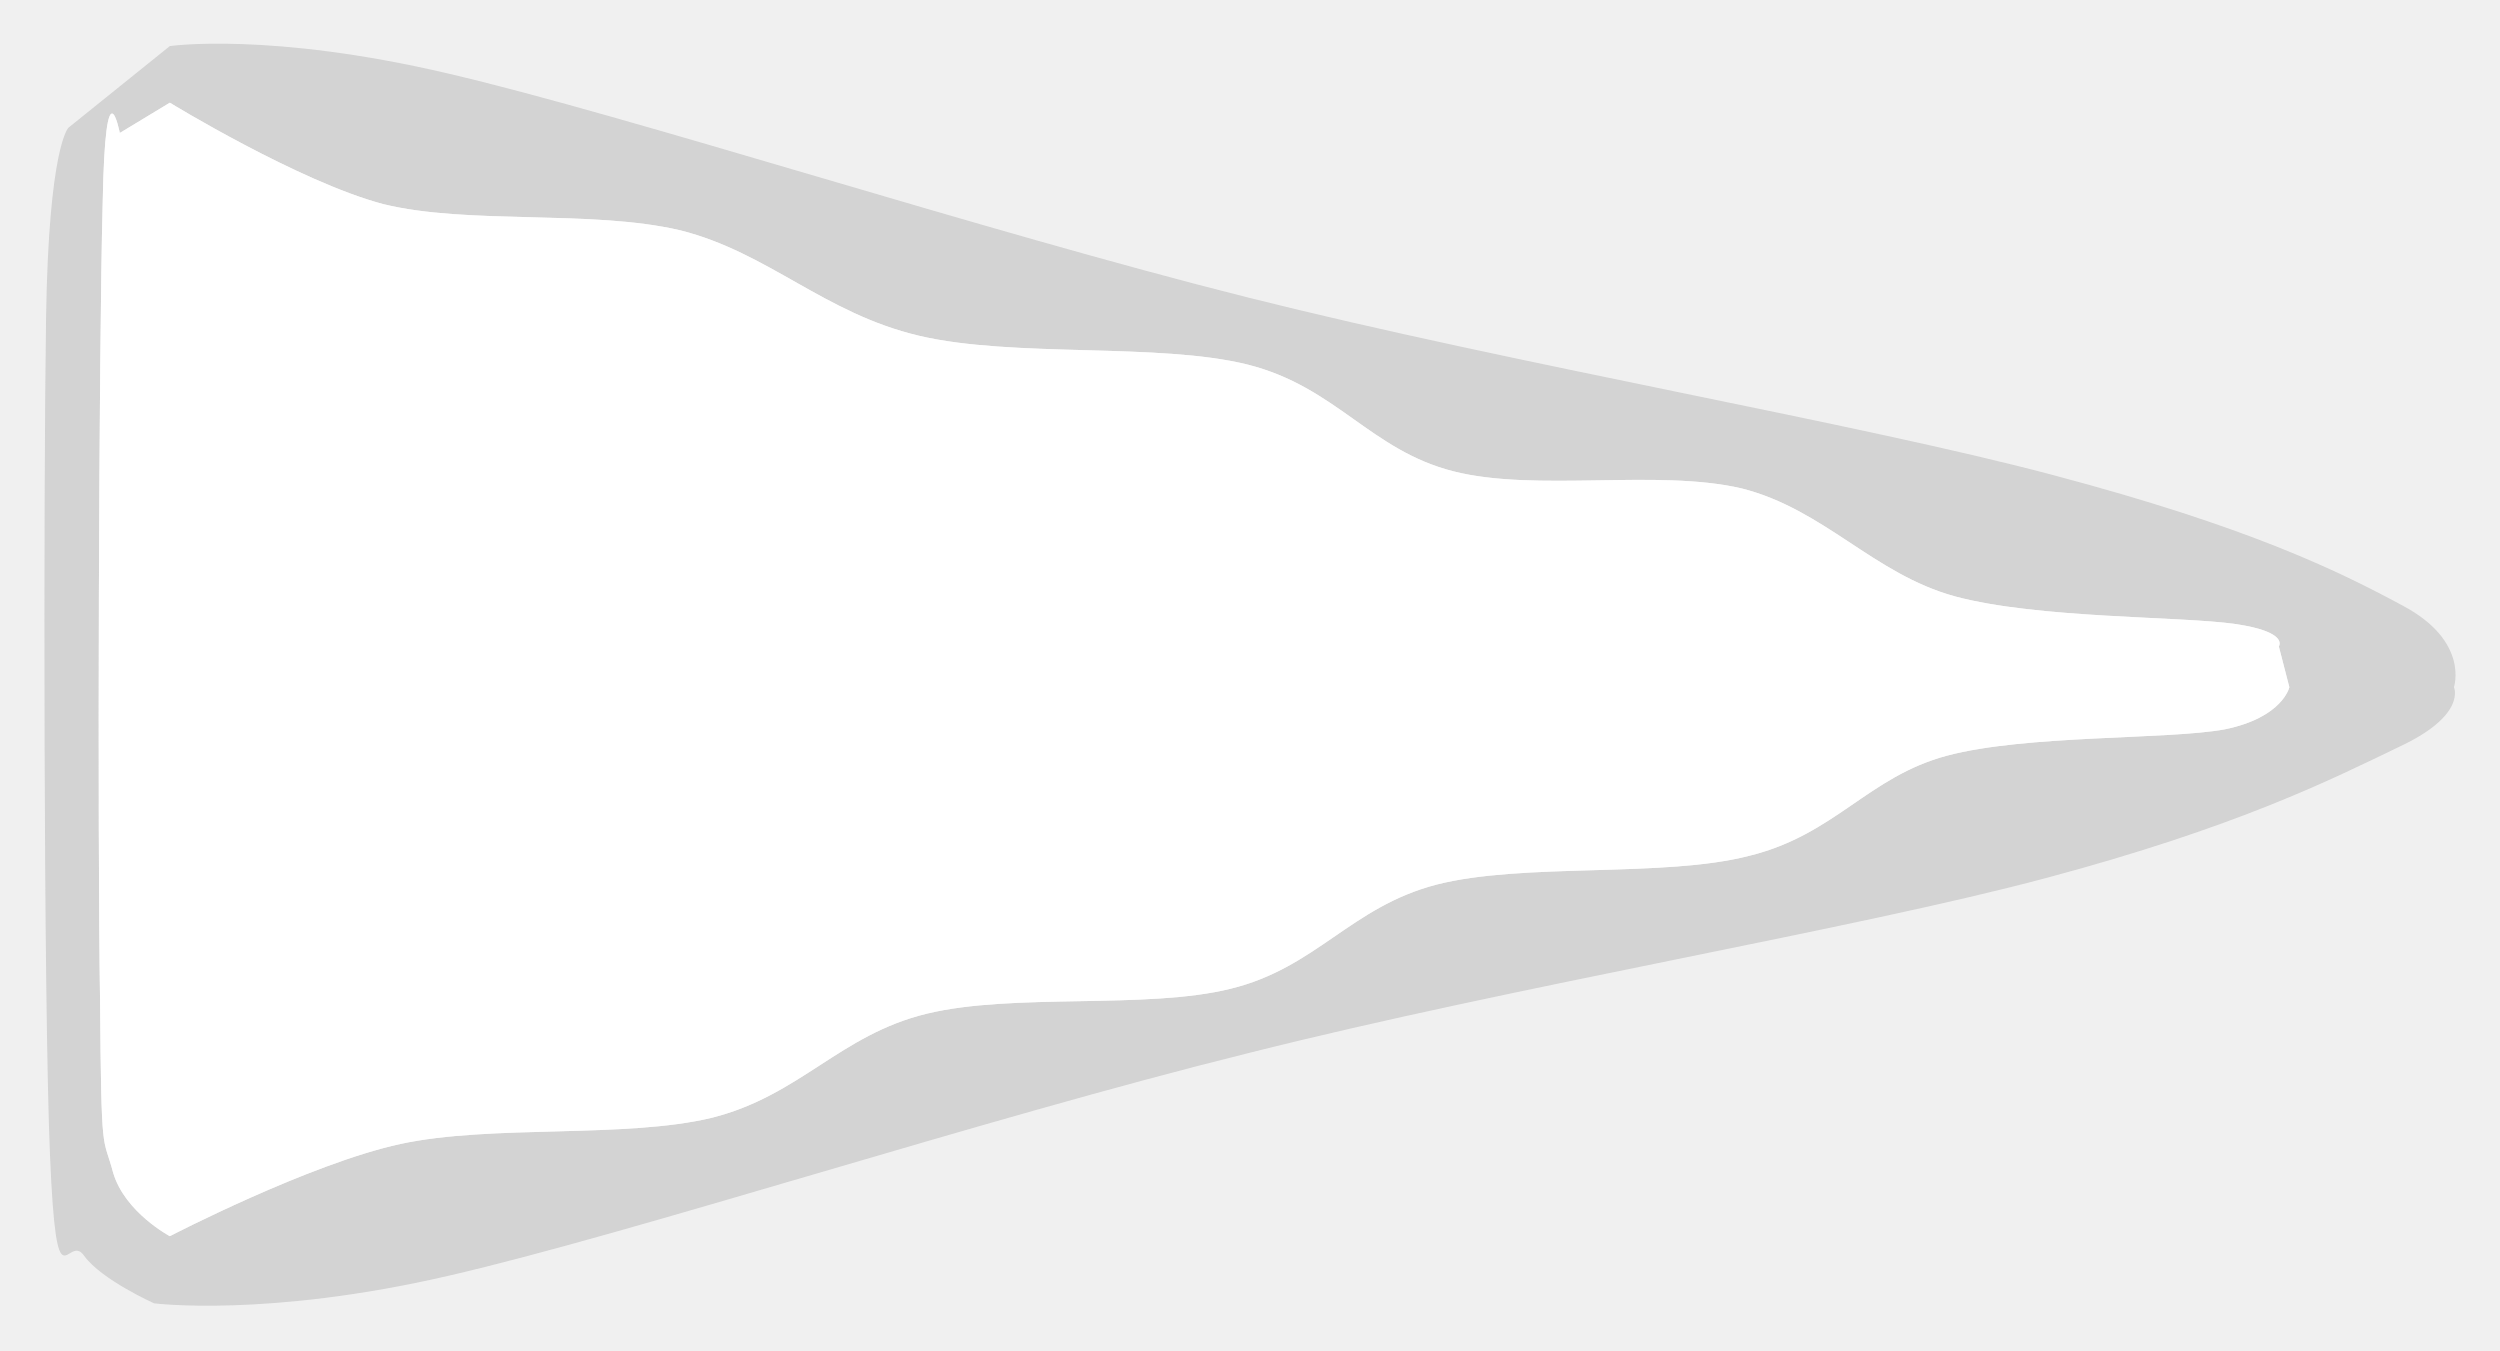
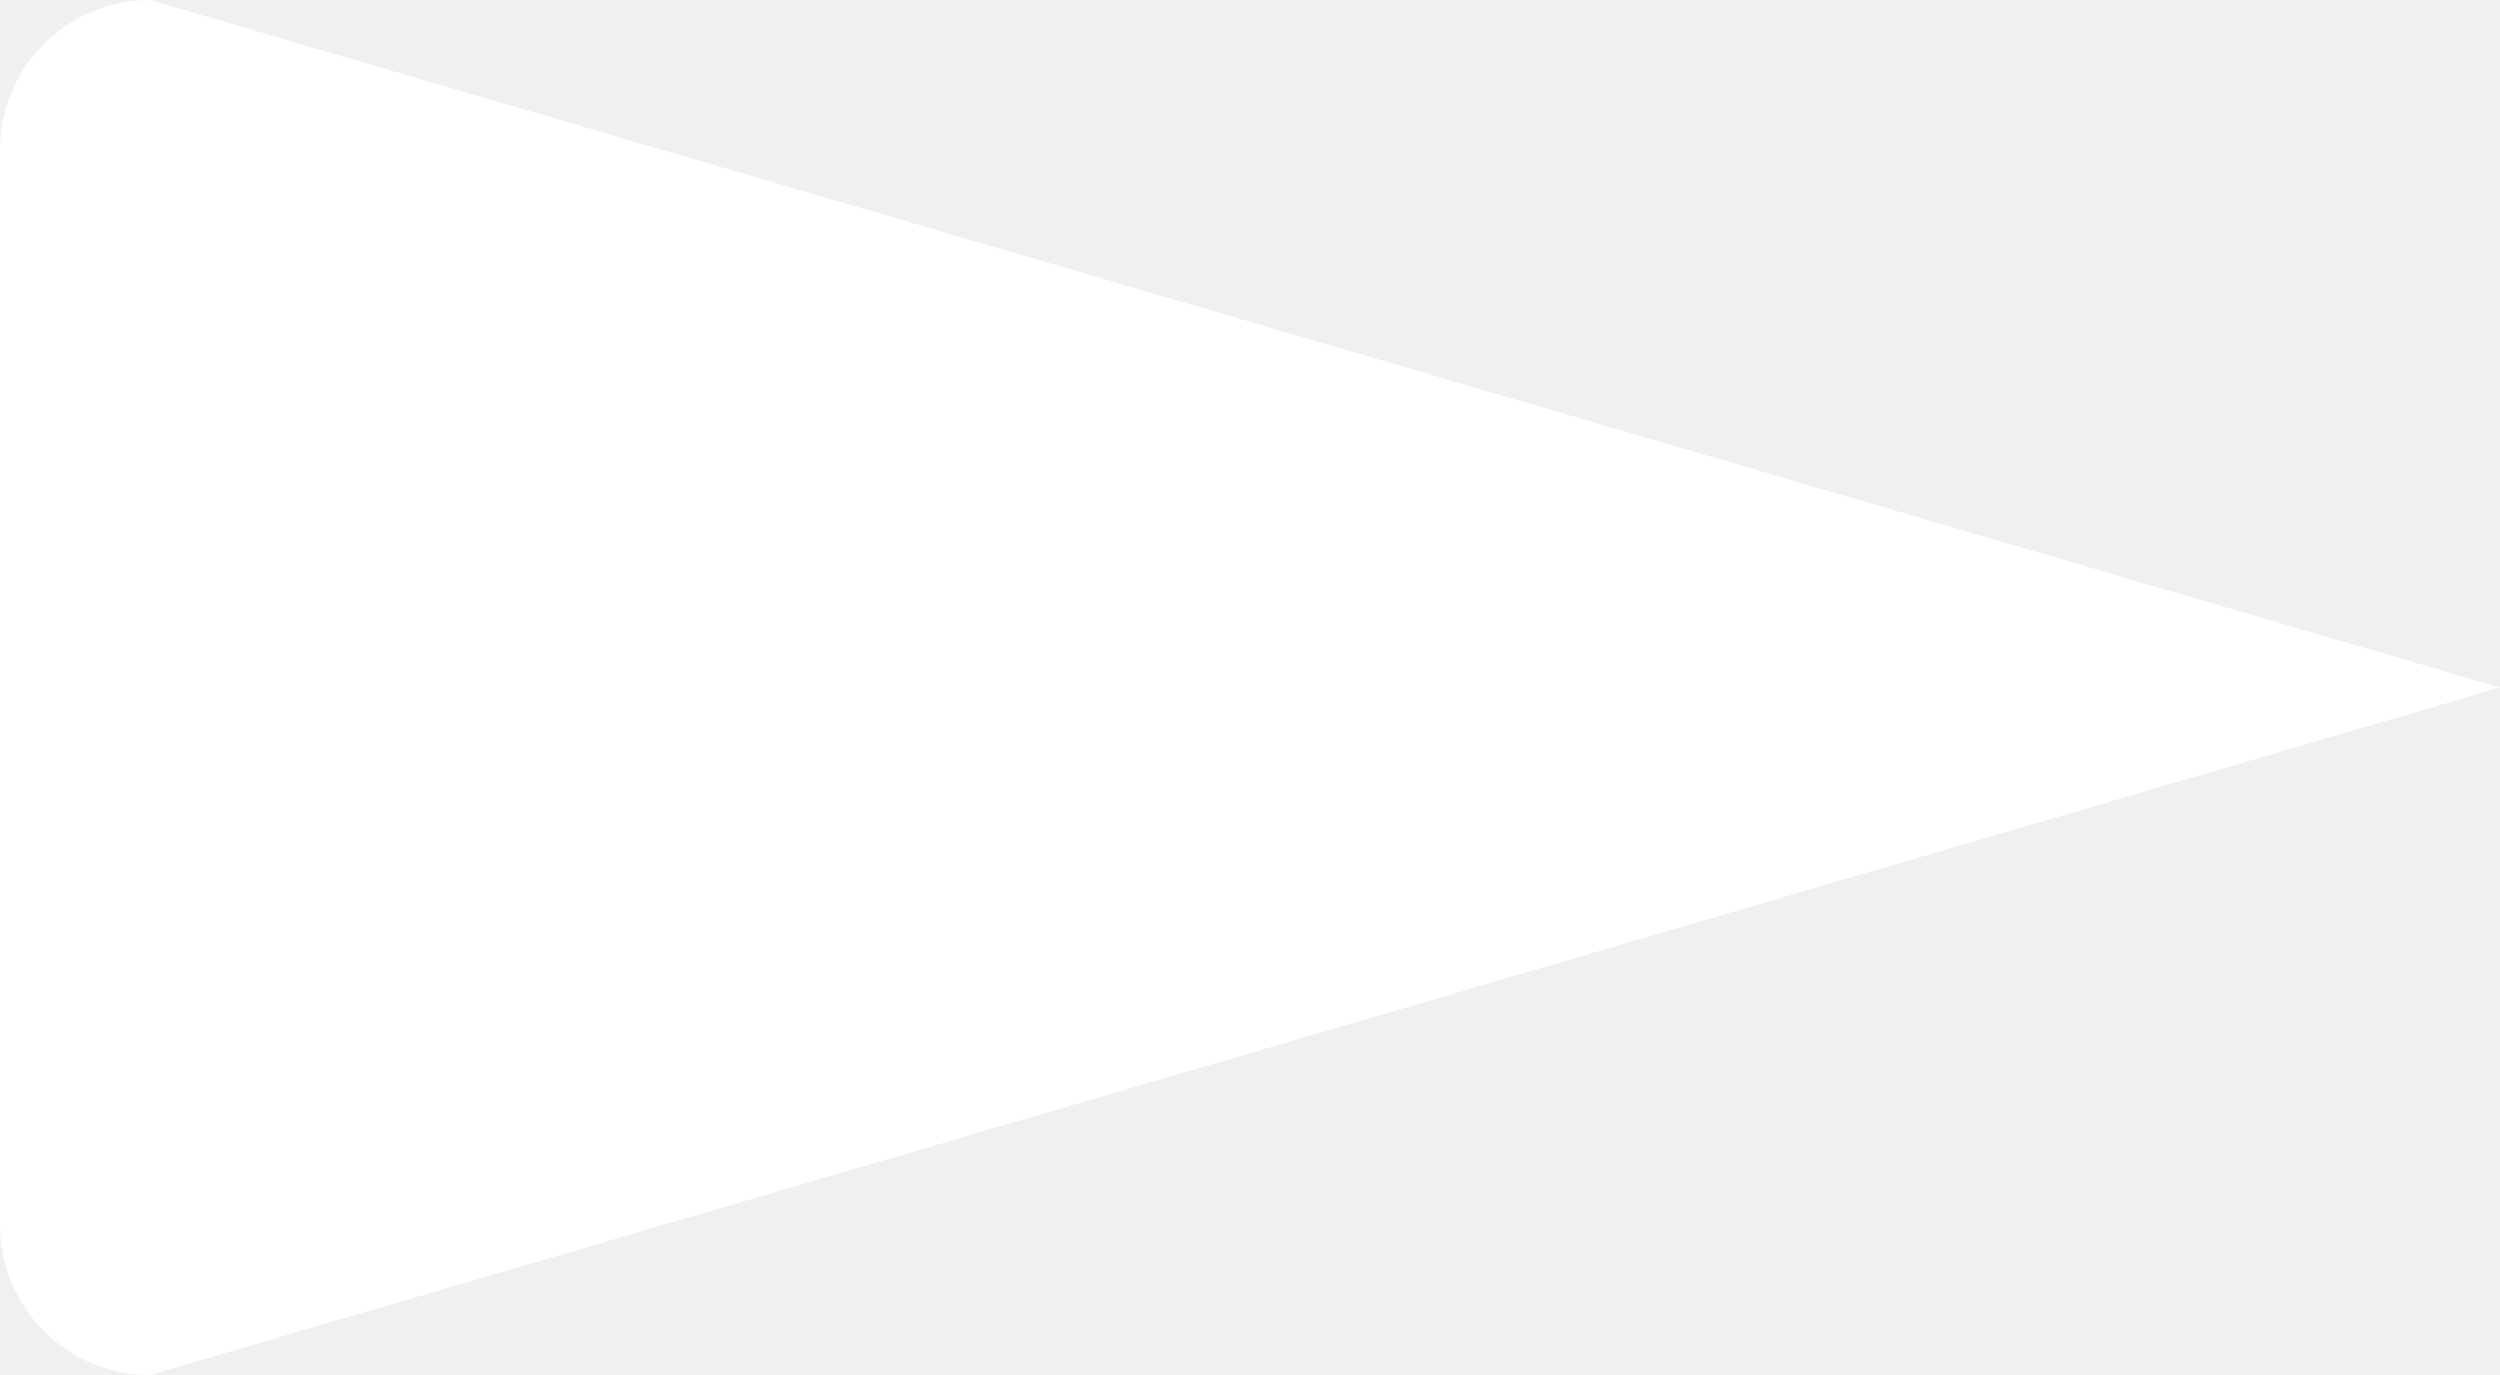
- <svg xmlns="http://www.w3.org/2000/svg" width="18.99" height="10.26" viewBox="4.21 8.34 18.99 10.26">
-   <path d="M5.5 8.69C5.5 8.69 4.73 9.31 4.73 9.31C4.73 9.31 4.58 9.45 4.56 10.75C4.54 12.05 4.54 15.94 4.59 17.12C4.64 18.31 4.72 17.69 4.85 17.88C4.98 18.06 5.38 18.24 5.38 18.24C5.38 18.24 6.24 18.35 7.62 18.03C9.01 17.71 11.67 16.84 13.69 16.34C15.71 15.83 18.29 15.4 19.75 15.01C21.21 14.62 21.92 14.26 22.44 14.01C22.95 13.77 22.85 13.56 22.85 13.56C22.85 13.56 22.97 13.21 22.46 12.94C21.96 12.67 21.28 12.34 19.81 11.95C18.35 11.56 15.72 11.11 13.69 10.6C11.66 10.09 8.99 9.22 7.62 8.9C6.26 8.58 5.5 8.69 5.5 8.69ZM5.5 9.12C5.5 9.12 5.12 9.35 5.12 9.35C5.12 9.35 5.01 8.78 4.99 9.88C4.96 10.97 4.95 14.71 4.97 15.94C4.98 17.17 4.99 16.95 5.07 17.25C5.16 17.55 5.5 17.73 5.5 17.73C5.5 17.73 6.56 17.18 7.25 17.03C7.94 16.88 8.96 16.99 9.62 16.83C10.29 16.66 10.59 16.2 11.25 16.04C11.91 15.88 12.92 16.01 13.56 15.85C14.21 15.69 14.47 15.23 15.12 15.06C15.78 14.89 16.85 15.01 17.5 14.84C18.15 14.68 18.4 14.24 19 14.08C19.6 13.92 20.68 13.96 21.11 13.88C21.55 13.79 21.6 13.56 21.6 13.56C21.6 13.56 21.52 13.25 21.52 13.25C21.52 13.25 21.6 13.14 21.19 13.08C20.78 13.02 19.69 13.04 19.06 12.87C18.44 12.7 18.07 12.21 17.44 12.05C16.8 11.9 15.88 12.08 15.25 11.92C14.62 11.76 14.36 11.28 13.69 11.11C13.01 10.94 11.91 11.06 11.19 10.89C10.47 10.72 10.05 10.26 9.38 10.09C8.7 9.93 7.77 10.05 7.12 9.89C6.48 9.72 5.5 9.12 5.5 9.12Z" fill="#bdbdbd" fill-rule="evenodd" fill-opacity="0.569" />
-   <path d="M5.5 9.12C5.5 9.12 5.12 9.35 5.12 9.35C5.12 9.35 5.01 8.78 4.99 9.88C4.96 10.97 4.95 14.71 4.97 15.94C4.98 17.17 4.99 16.95 5.07 17.25C5.16 17.55 5.5 17.73 5.5 17.73C5.5 17.73 6.56 17.18 7.25 17.03C7.94 16.88 8.96 16.99 9.62 16.83C10.29 16.66 10.59 16.2 11.25 16.04C11.91 15.88 12.92 16.01 13.56 15.85C14.21 15.69 14.47 15.23 15.12 15.06C15.78 14.89 16.85 15.01 17.5 14.84C18.15 14.68 18.4 14.24 19 14.08C19.6 13.92 20.68 13.96 21.11 13.88C21.55 13.79 21.6 13.56 21.6 13.56C21.6 13.56 21.52 13.25 21.52 13.25C21.52 13.25 21.6 13.14 21.19 13.08C20.78 13.02 19.69 13.04 19.06 12.87C18.44 12.7 18.07 12.21 17.44 12.05C16.8 11.9 15.88 12.08 15.25 11.92C14.62 11.76 14.36 11.28 13.69 11.11C13.01 10.94 11.91 11.06 11.19 10.89C10.47 10.72 10.05 10.26 9.38 10.09C8.7 9.93 7.77 10.05 7.12 9.89C6.48 9.72 5.5 9.12 5.5 9.12Z" fill="#ffffff" fill-rule="evenodd" />
+ <svg xmlns="http://www.w3.org/2000/svg" width="20.00" height="11.00" viewBox="0 0 20.00 11.00">
+   <path d="M1.20 0.00L20.00 5.50L1.20 11.00A1.20 1.20 0 0 1 0.00 9.80V1.20A1.20 1.20 0 0 1 1.20 0.00Z" fill="#fff" />
</svg>
